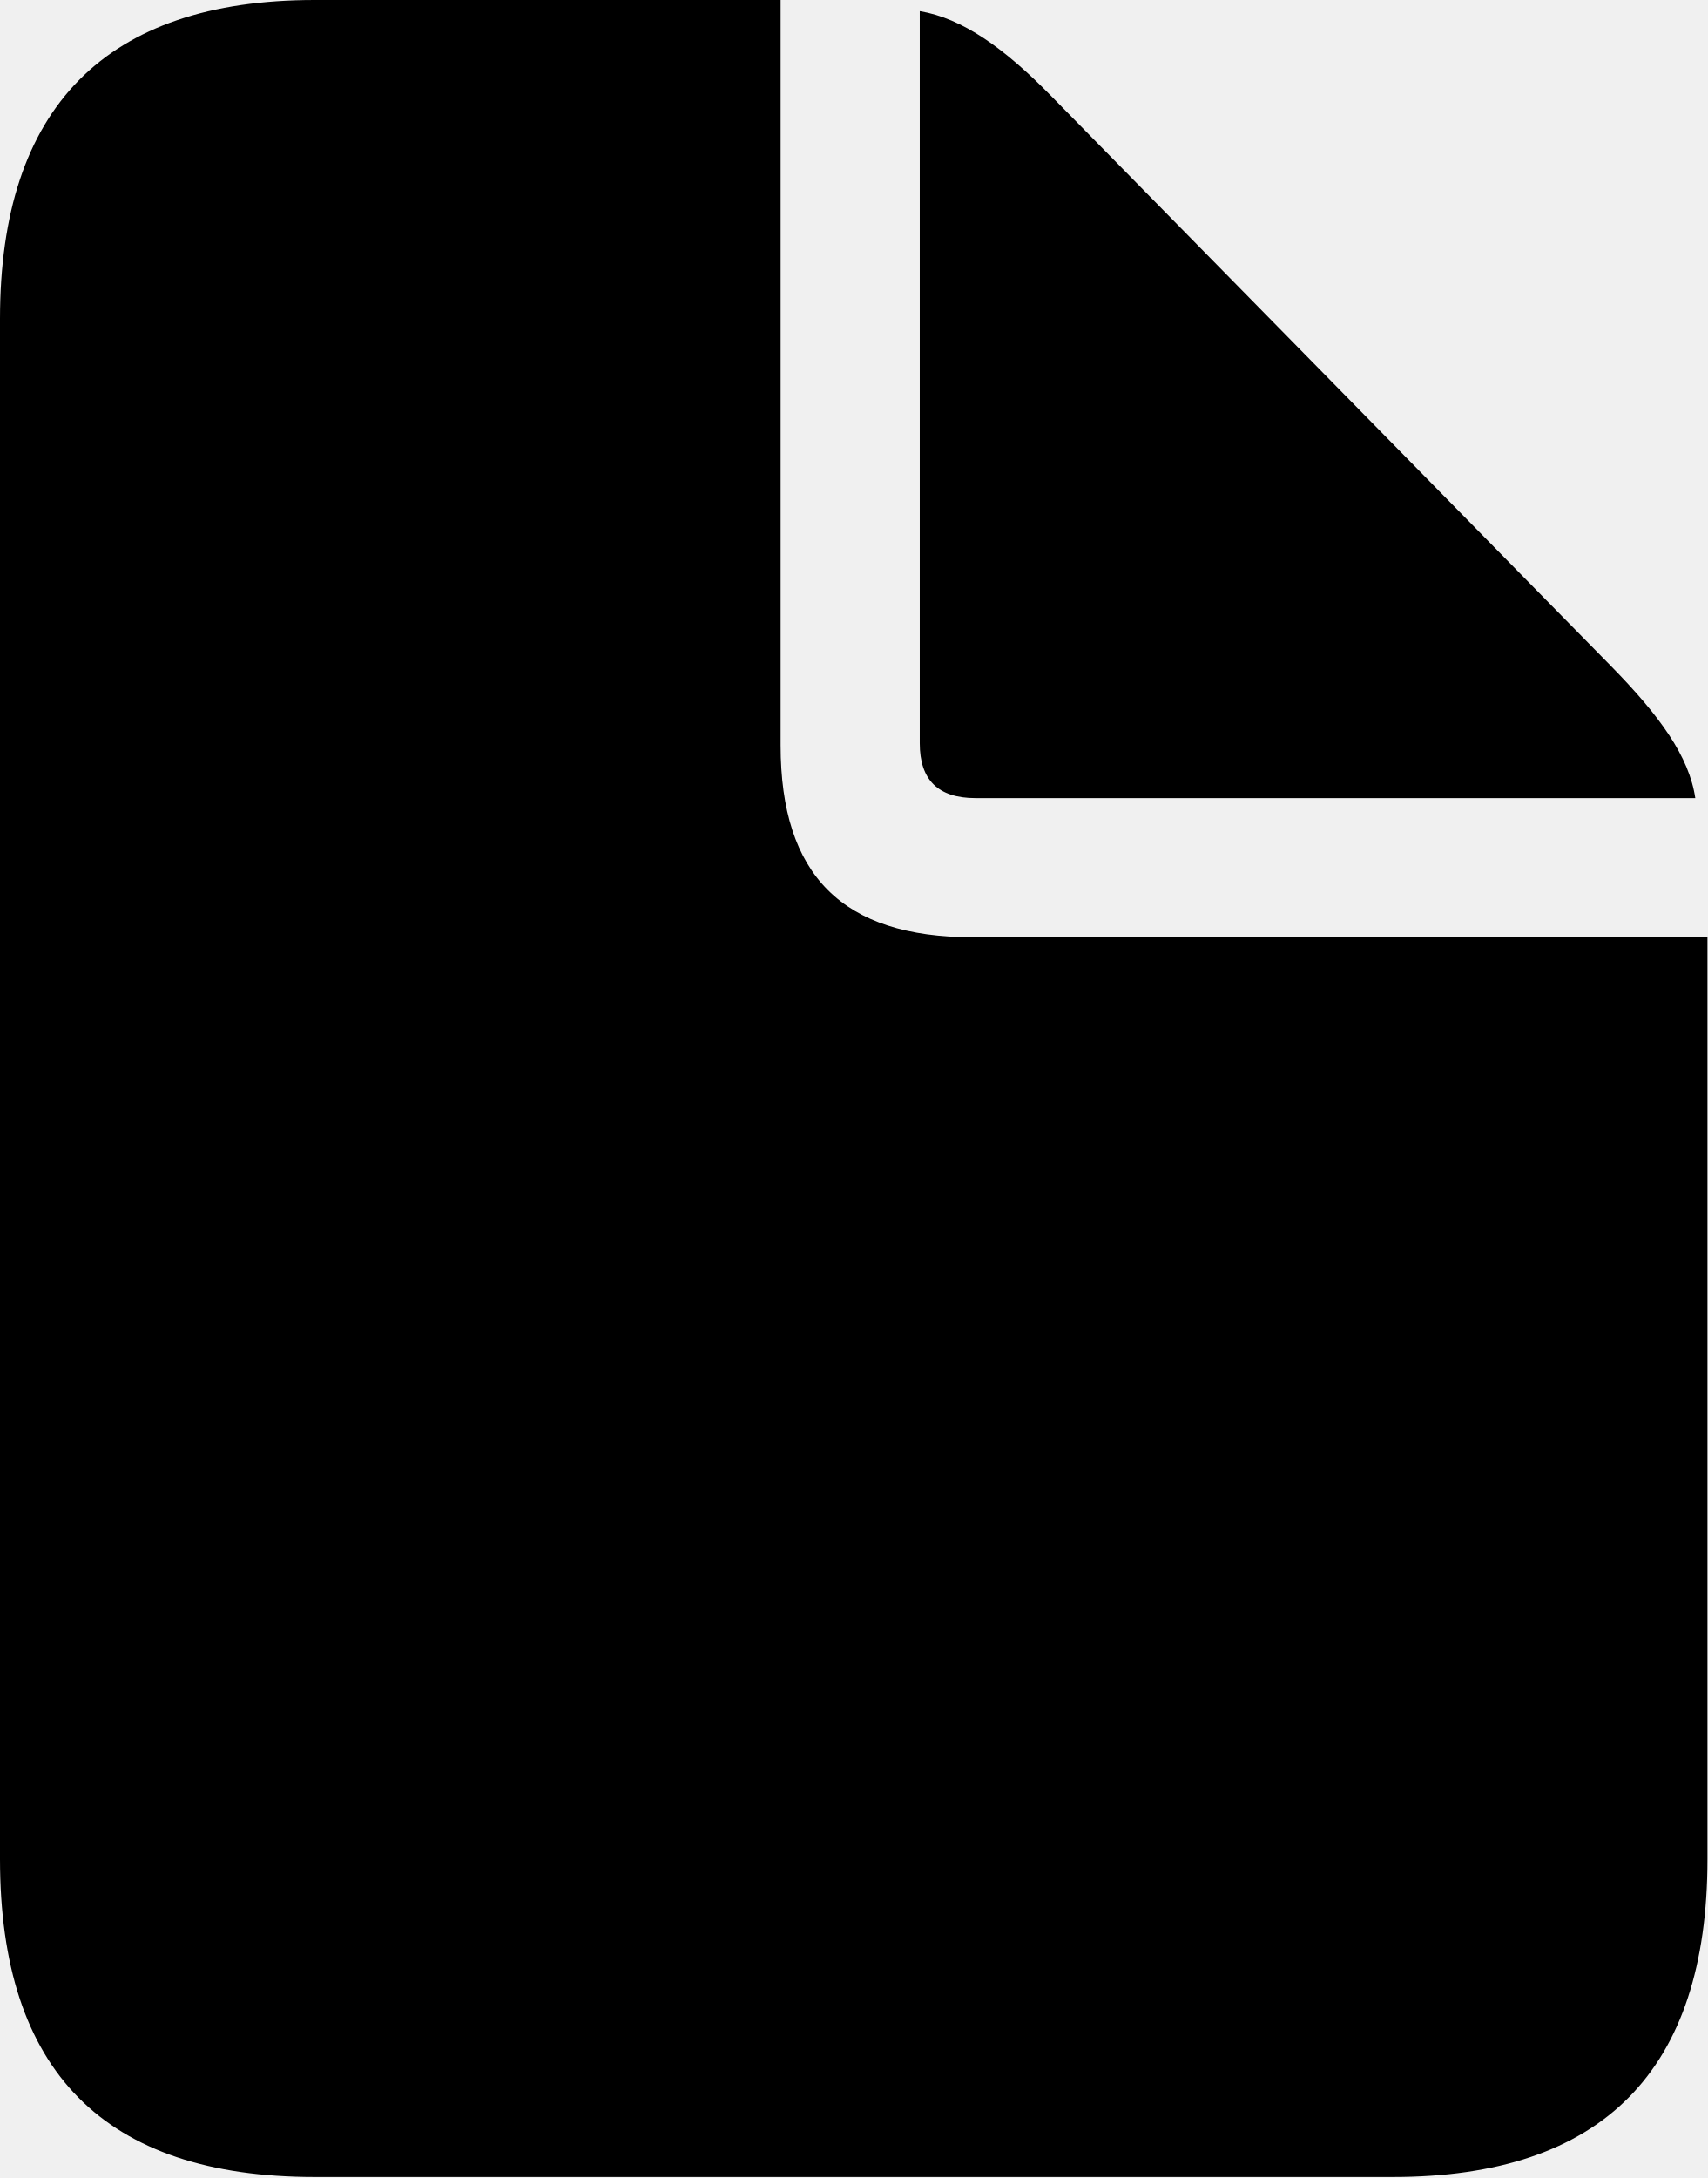
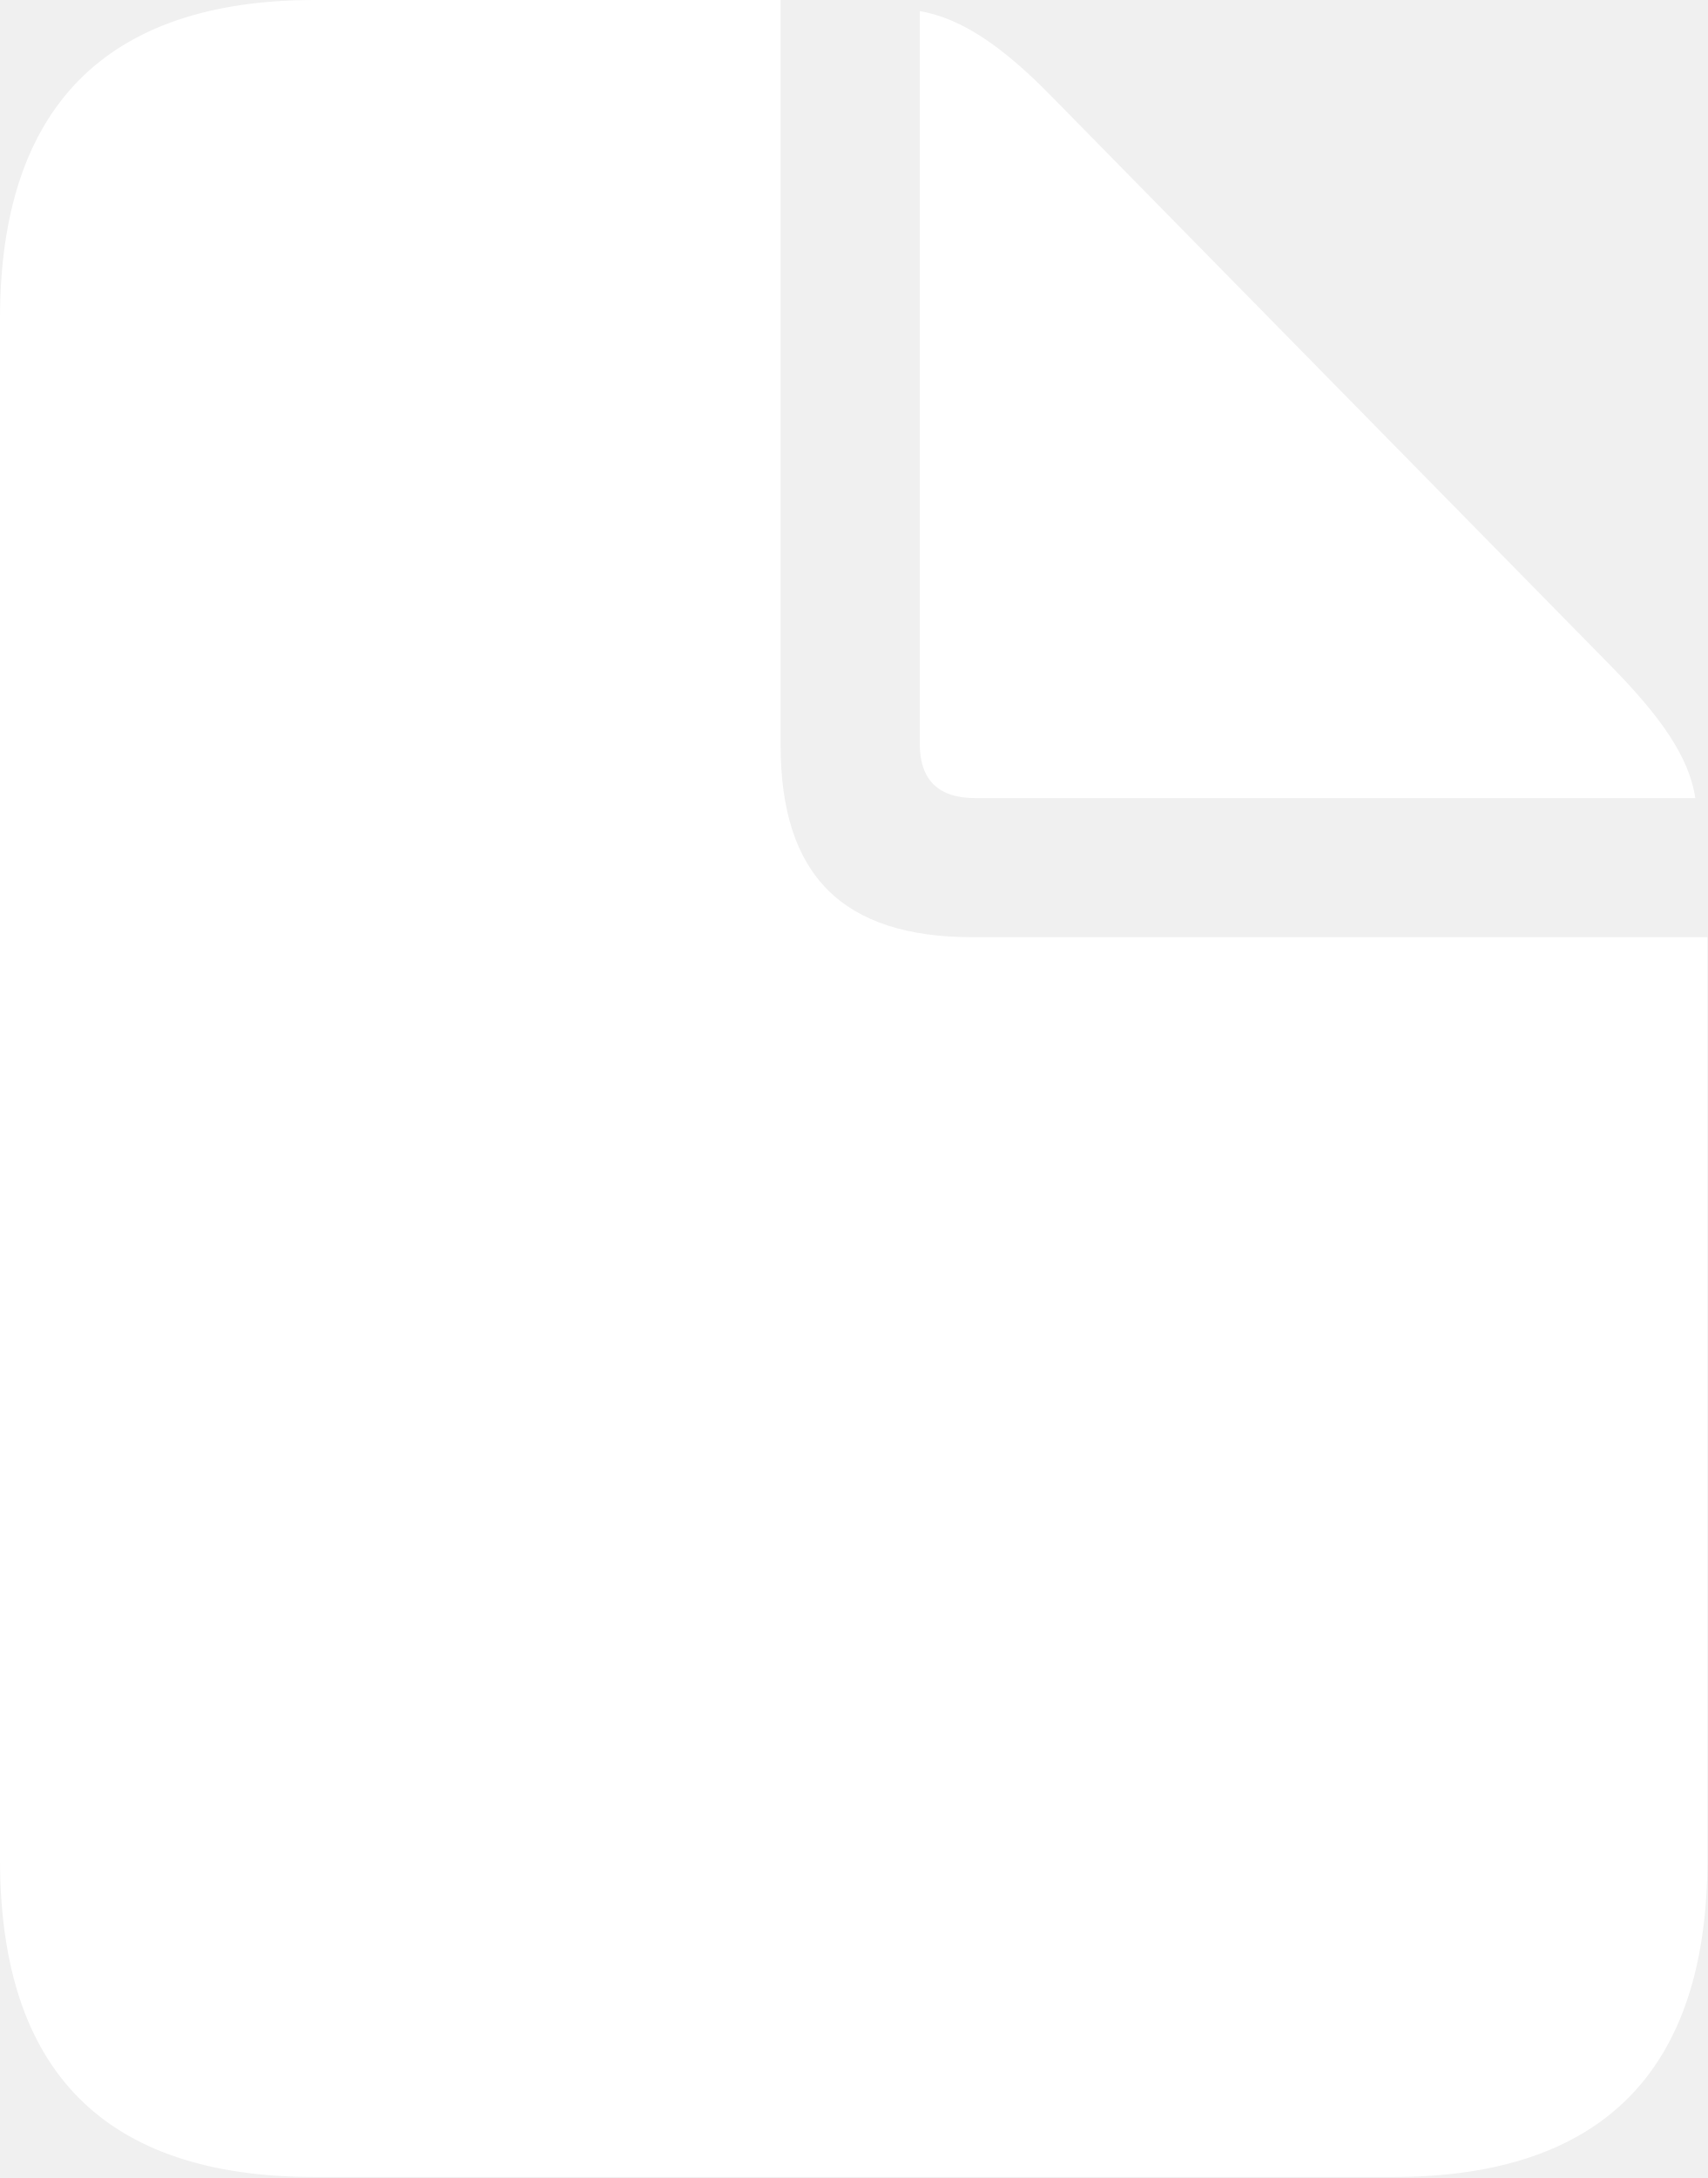
<svg xmlns="http://www.w3.org/2000/svg" version="1.1" width="20.532" height="26.184">
  <g>
    <rect height="26.184" opacity="0" width="20.532" x="0" y="0" />
-     <path d="M3.784 26.172L16.748 26.172C19.275 26.172 20.532 24.89 20.532 22.351L20.532 11.267L11.694 11.267C10.132 11.267 9.387 10.523 9.387 8.96L9.387 0L3.784 0C1.27 0 0 1.294 0 3.833L0 22.351C0 24.902 1.257 26.172 3.784 26.172ZM11.731 9.595L20.386 9.595C20.312 9.094 19.959 8.606 19.373 8.008L12.646 1.16C12.073 0.574 11.572 0.22 11.06 0.134L11.06 8.936C11.06 9.375 11.279 9.595 11.731 9.595Z" fill="#000000" />
+     <path d="M3.784 26.172L16.748 26.172C19.275 26.172 20.532 24.89 20.532 22.351L20.532 11.267L11.694 11.267C10.132 11.267 9.387 10.523 9.387 8.96L9.387 0L3.784 0C1.27 0 0 1.294 0 3.833L0 22.351C0 24.902 1.257 26.172 3.784 26.172ZM11.731 9.595L20.386 9.595C20.312 9.094 19.959 8.606 19.373 8.008L12.646 1.16C12.073 0.574 11.572 0.22 11.06 0.134L11.06 8.936C11.06 9.375 11.279 9.595 11.731 9.595Z" fill="#ffffff" fill-opacity="1" />
  </g>
</svg>
